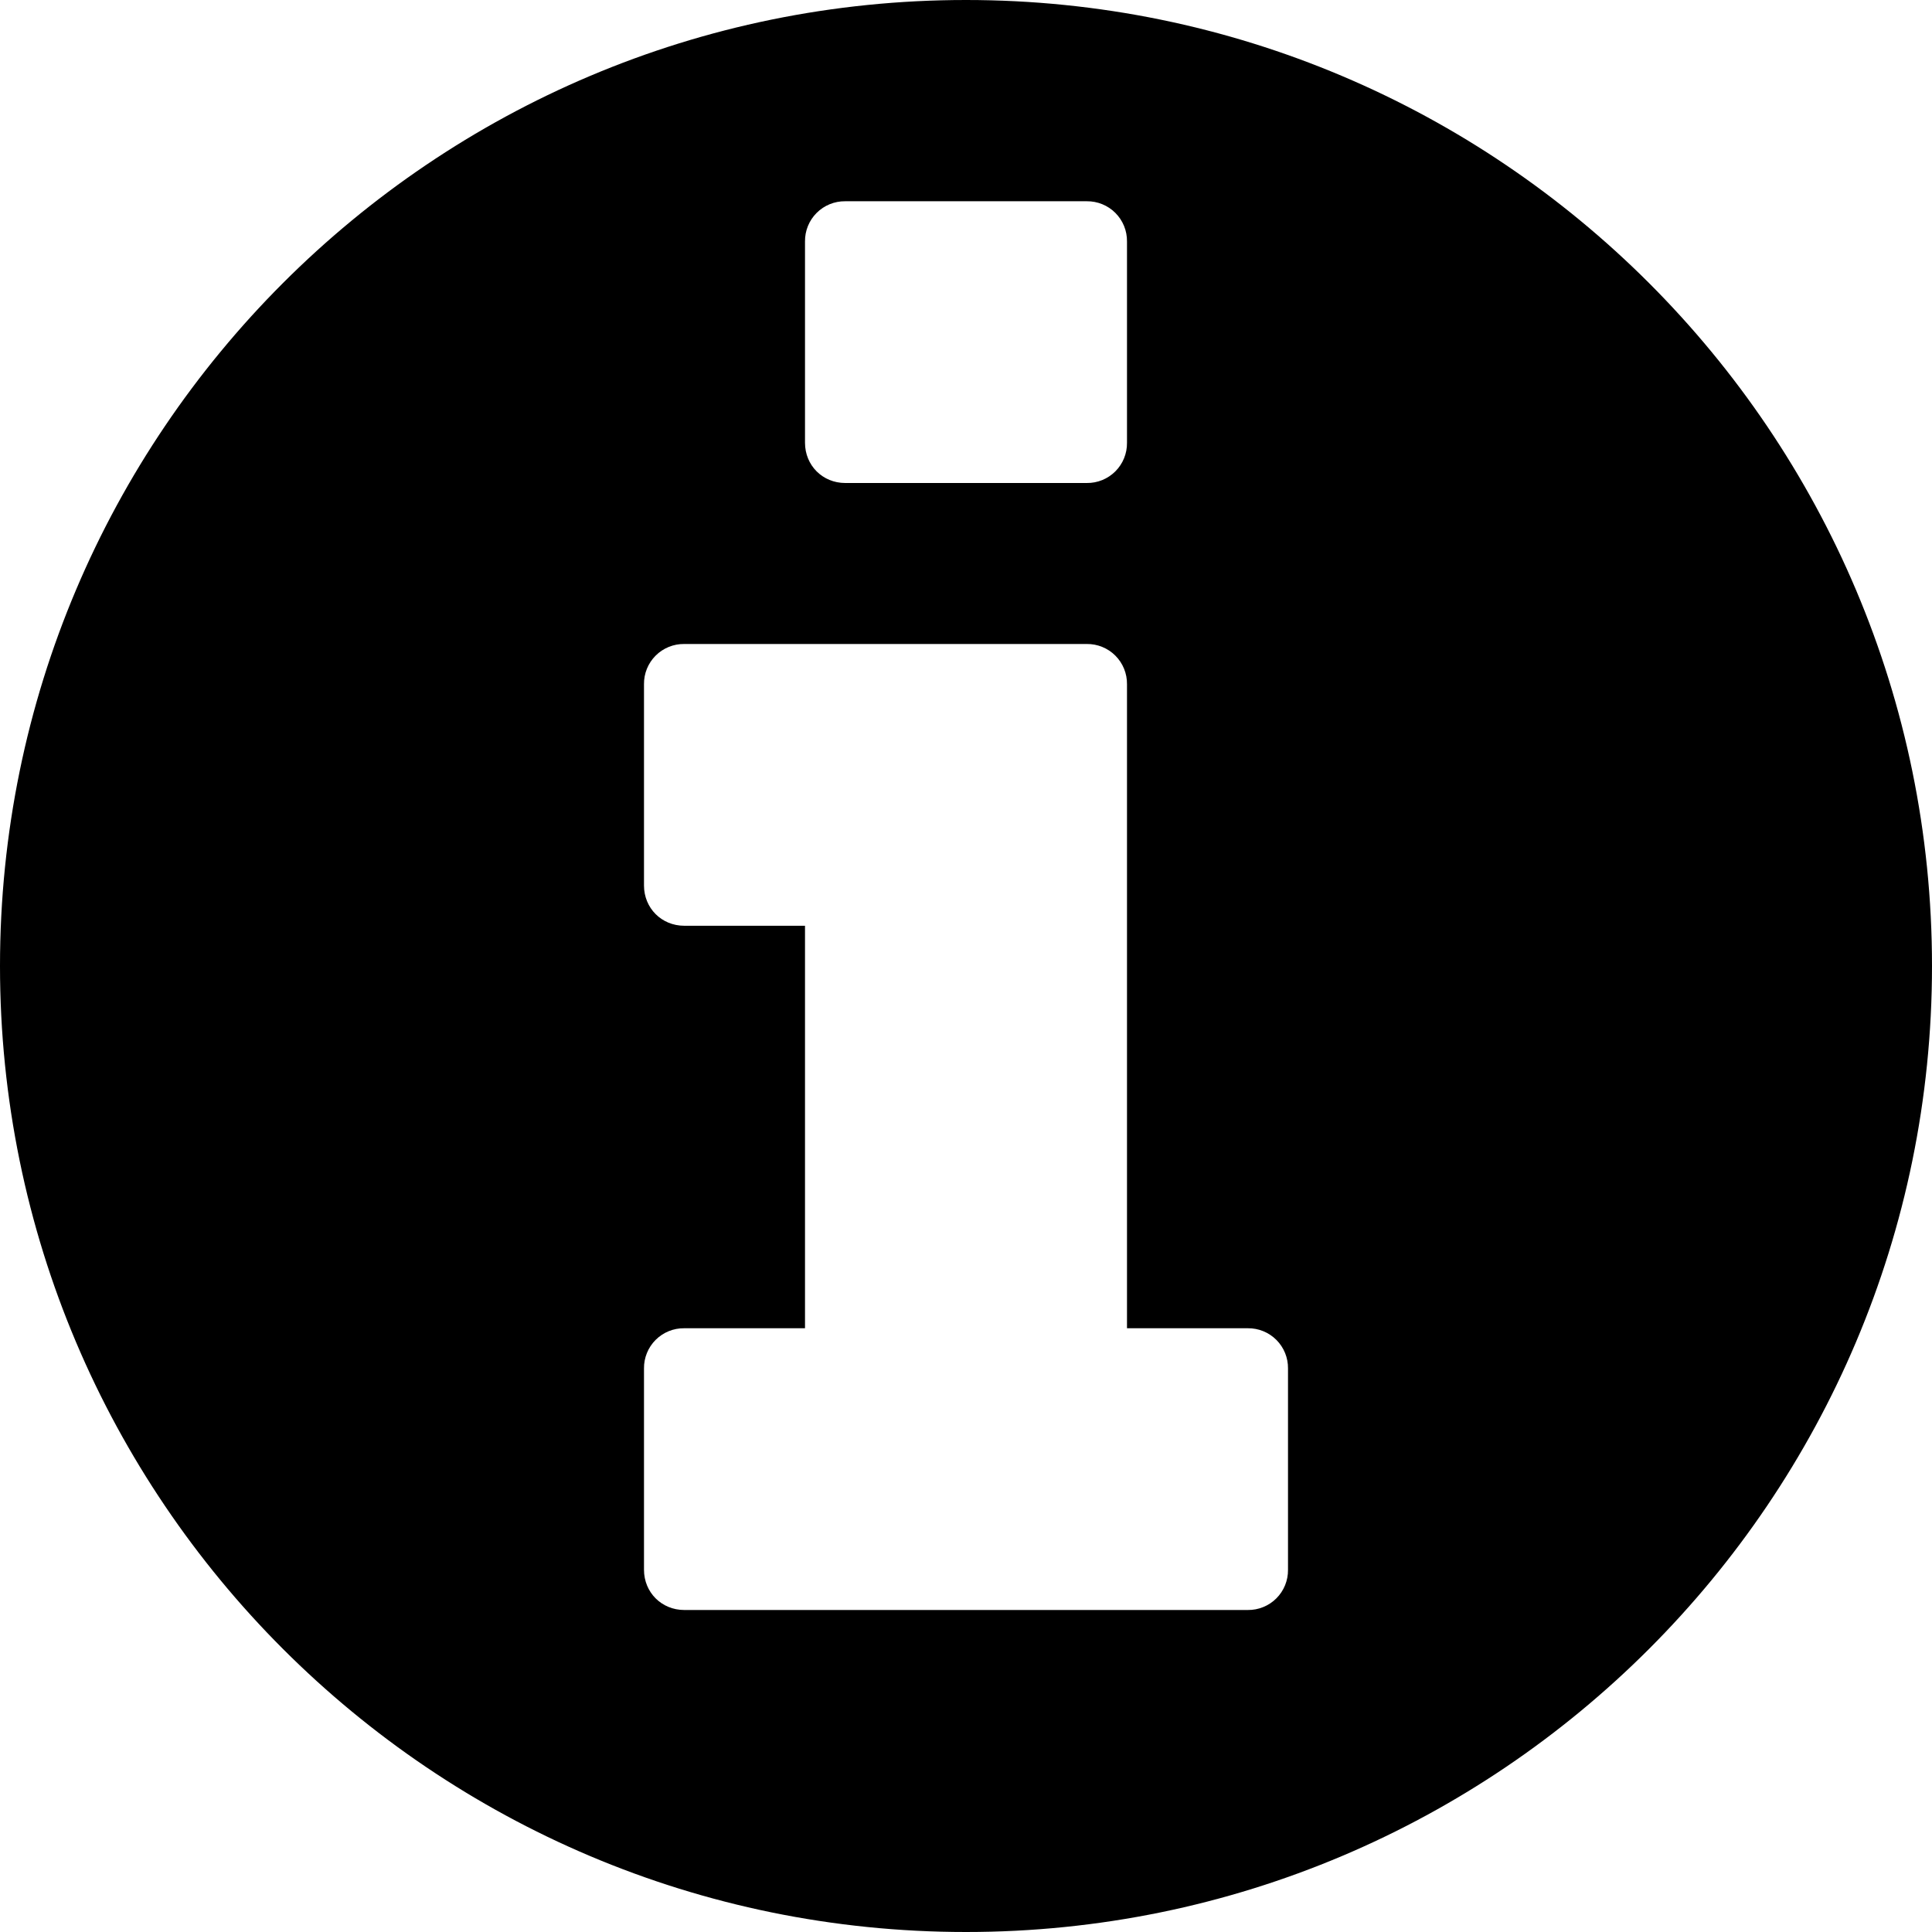
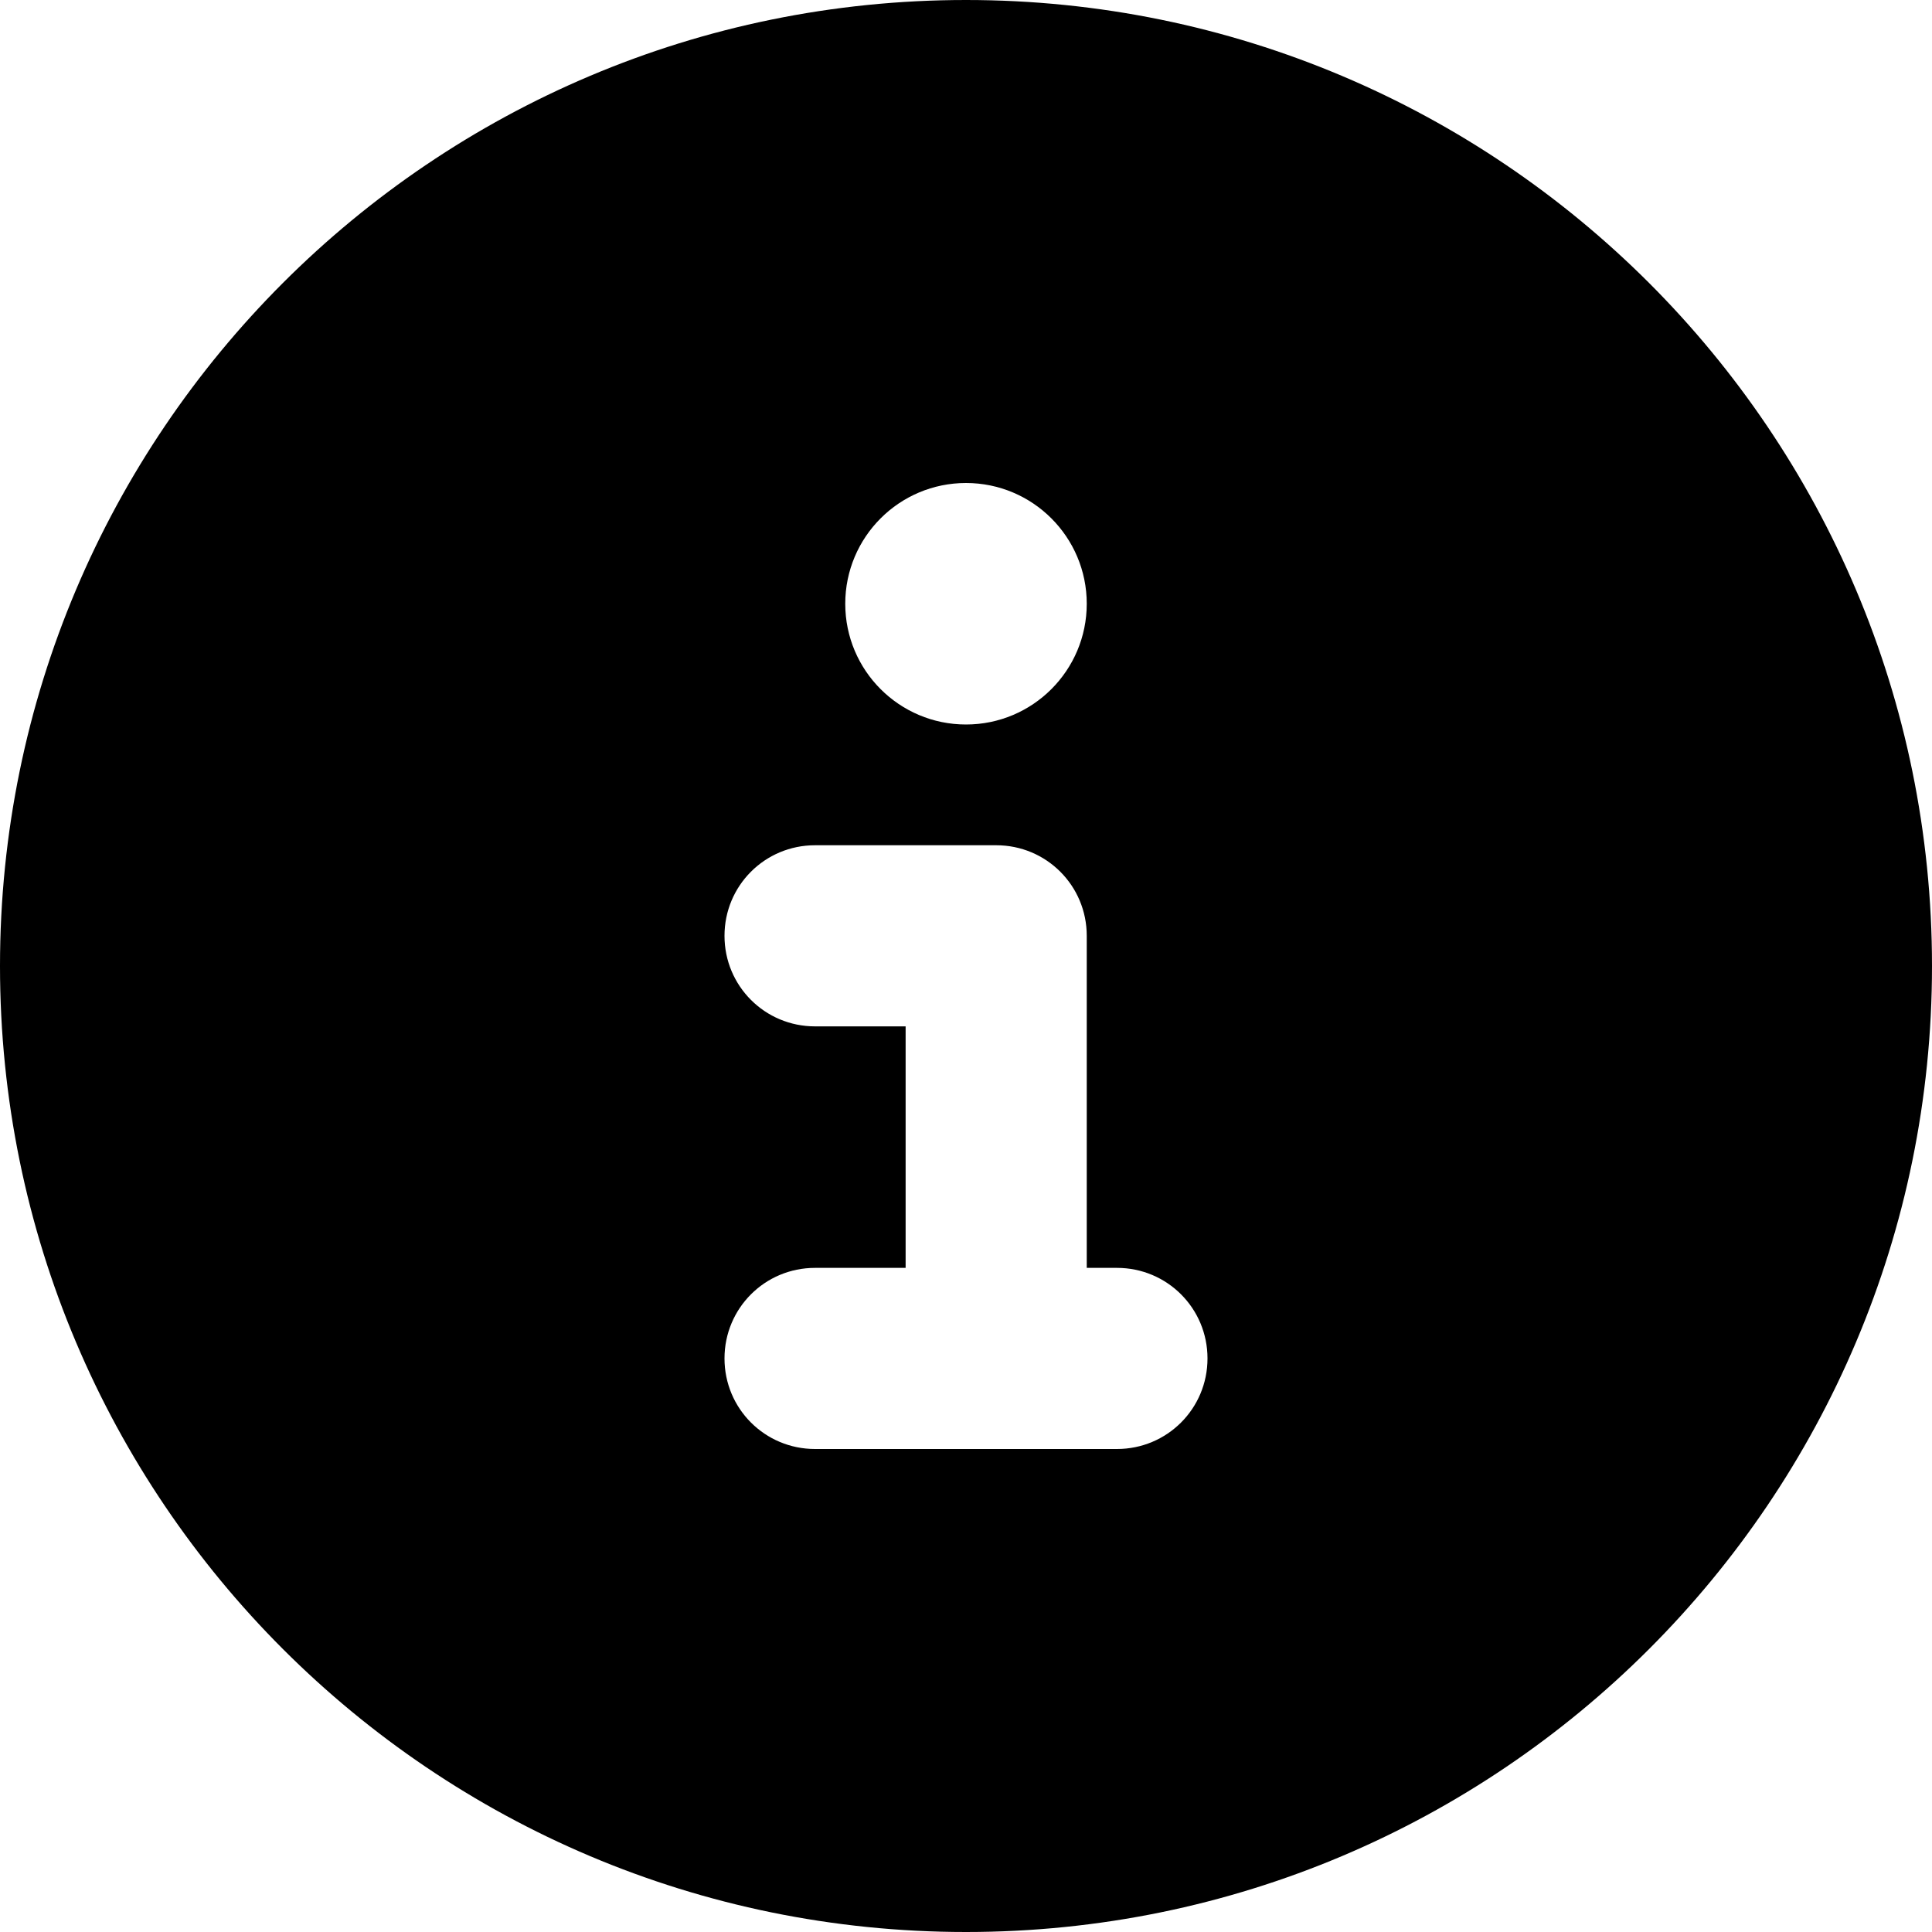
- <svg xmlns="http://www.w3.org/2000/svg" viewBox="0 0 100 100">
-   <path fill-rule="evenodd" d="M66.667 81.25V70.833a2.057 2.057 0 0 0-2.084-2.083h-6.25V35.417a2.057 2.057 0 0 0-2.083-2.084H35.417a2.057 2.057 0 0 0-2.084 2.084v10.416c0 1.172.912 2.084 2.084 2.084h6.25V68.75h-6.25a2.057 2.057 0 0 0-2.084 2.083V81.25c0 1.172.912 2.083 2.084 2.083h29.166a2.057 2.057 0 0 0 2.084-2.083zm-8.334-58.333V12.5a2.057 2.057 0 0 0-2.083-2.083h-12.5a2.057 2.057 0 0 0-2.083 2.083v10.417c0 1.172.911 2.083 2.083 2.083h12.5a2.057 2.057 0 0 0 2.083-2.083zM100 50c0 27.604-22.396 50-50 50S0 77.604 0 50 22.396 0 50 0s50 22.396 50 50z" />
+ <svg xmlns="http://www.w3.org/2000/svg" viewBox="0 0 512 512">
+   <path d="M256 512A256 256 0 1 0 256 0a256 256 0 1 0 0 512zM216 336h24V272H216c-13.3 0-24-10.7-24-24s10.7-24 24-24h48c13.3 0 24 10.7 24 24v88h8c13.3 0 24 10.7 24 24s-10.7 24-24 24H216c-13.3 0-24-10.7-24-24s10.7-24 24-24zm40-208a32 32 0 1 1 0 64 32 32 0 1 1 0-64z" />
</svg>
